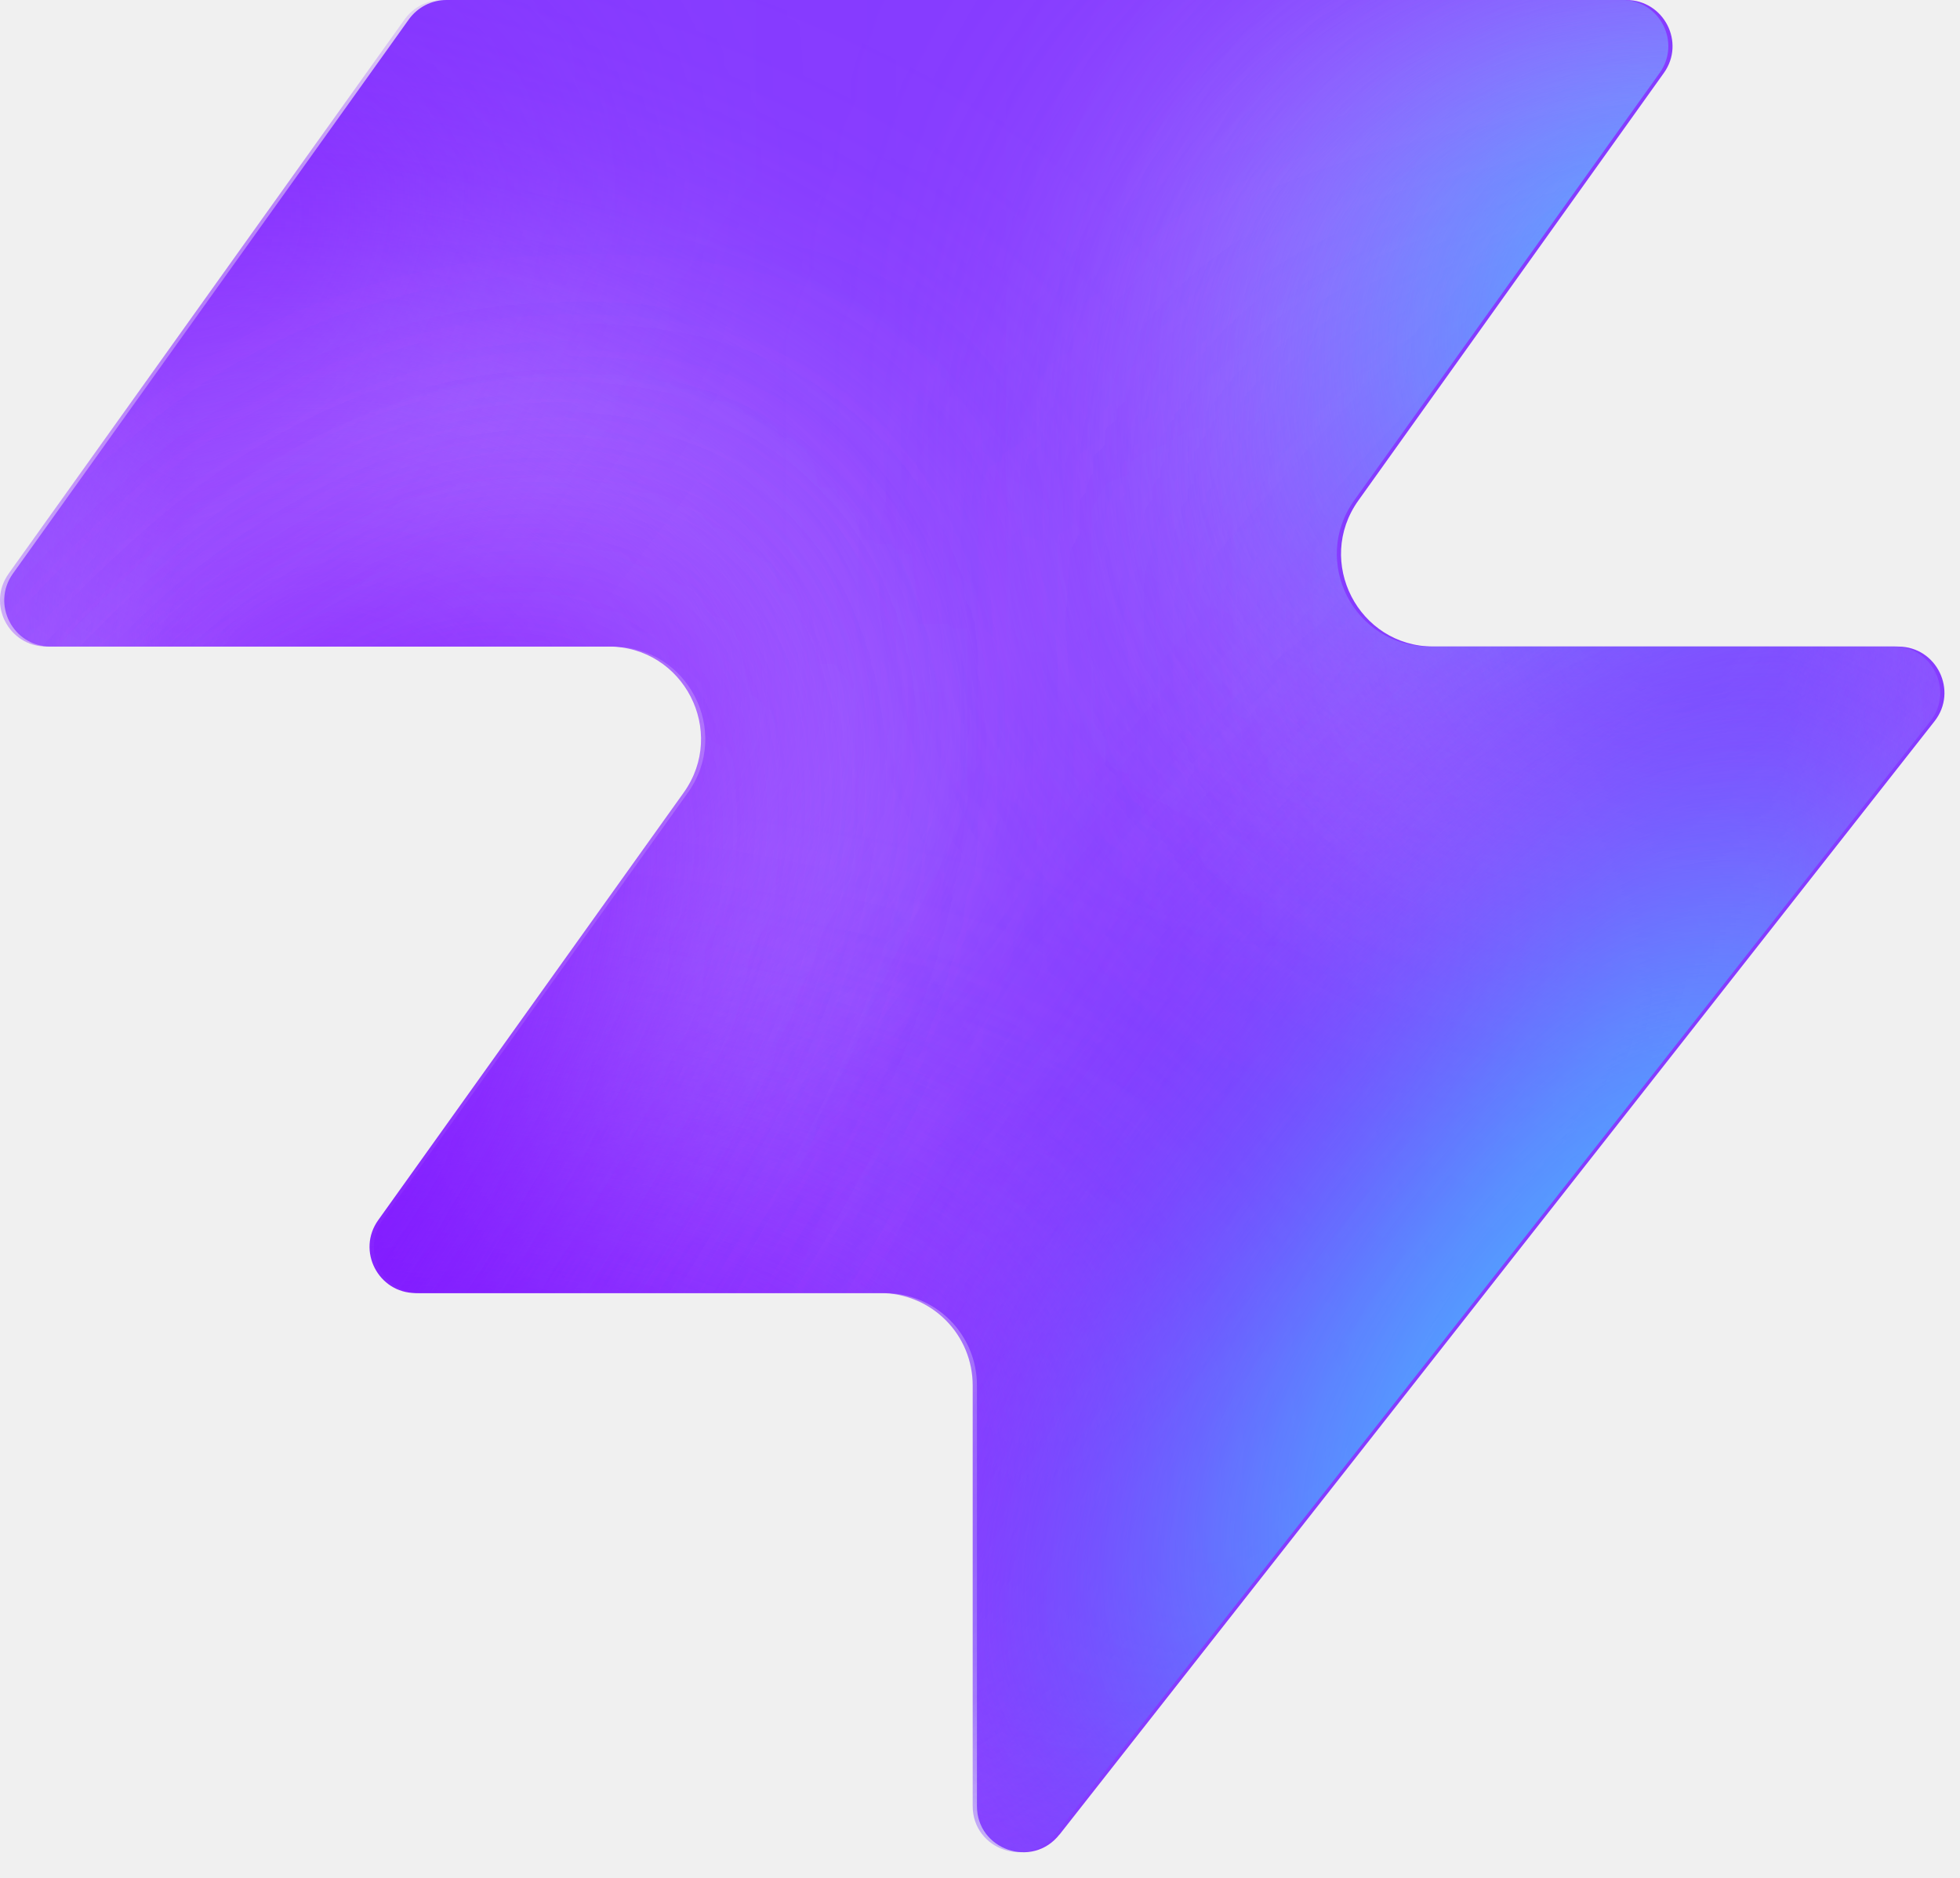
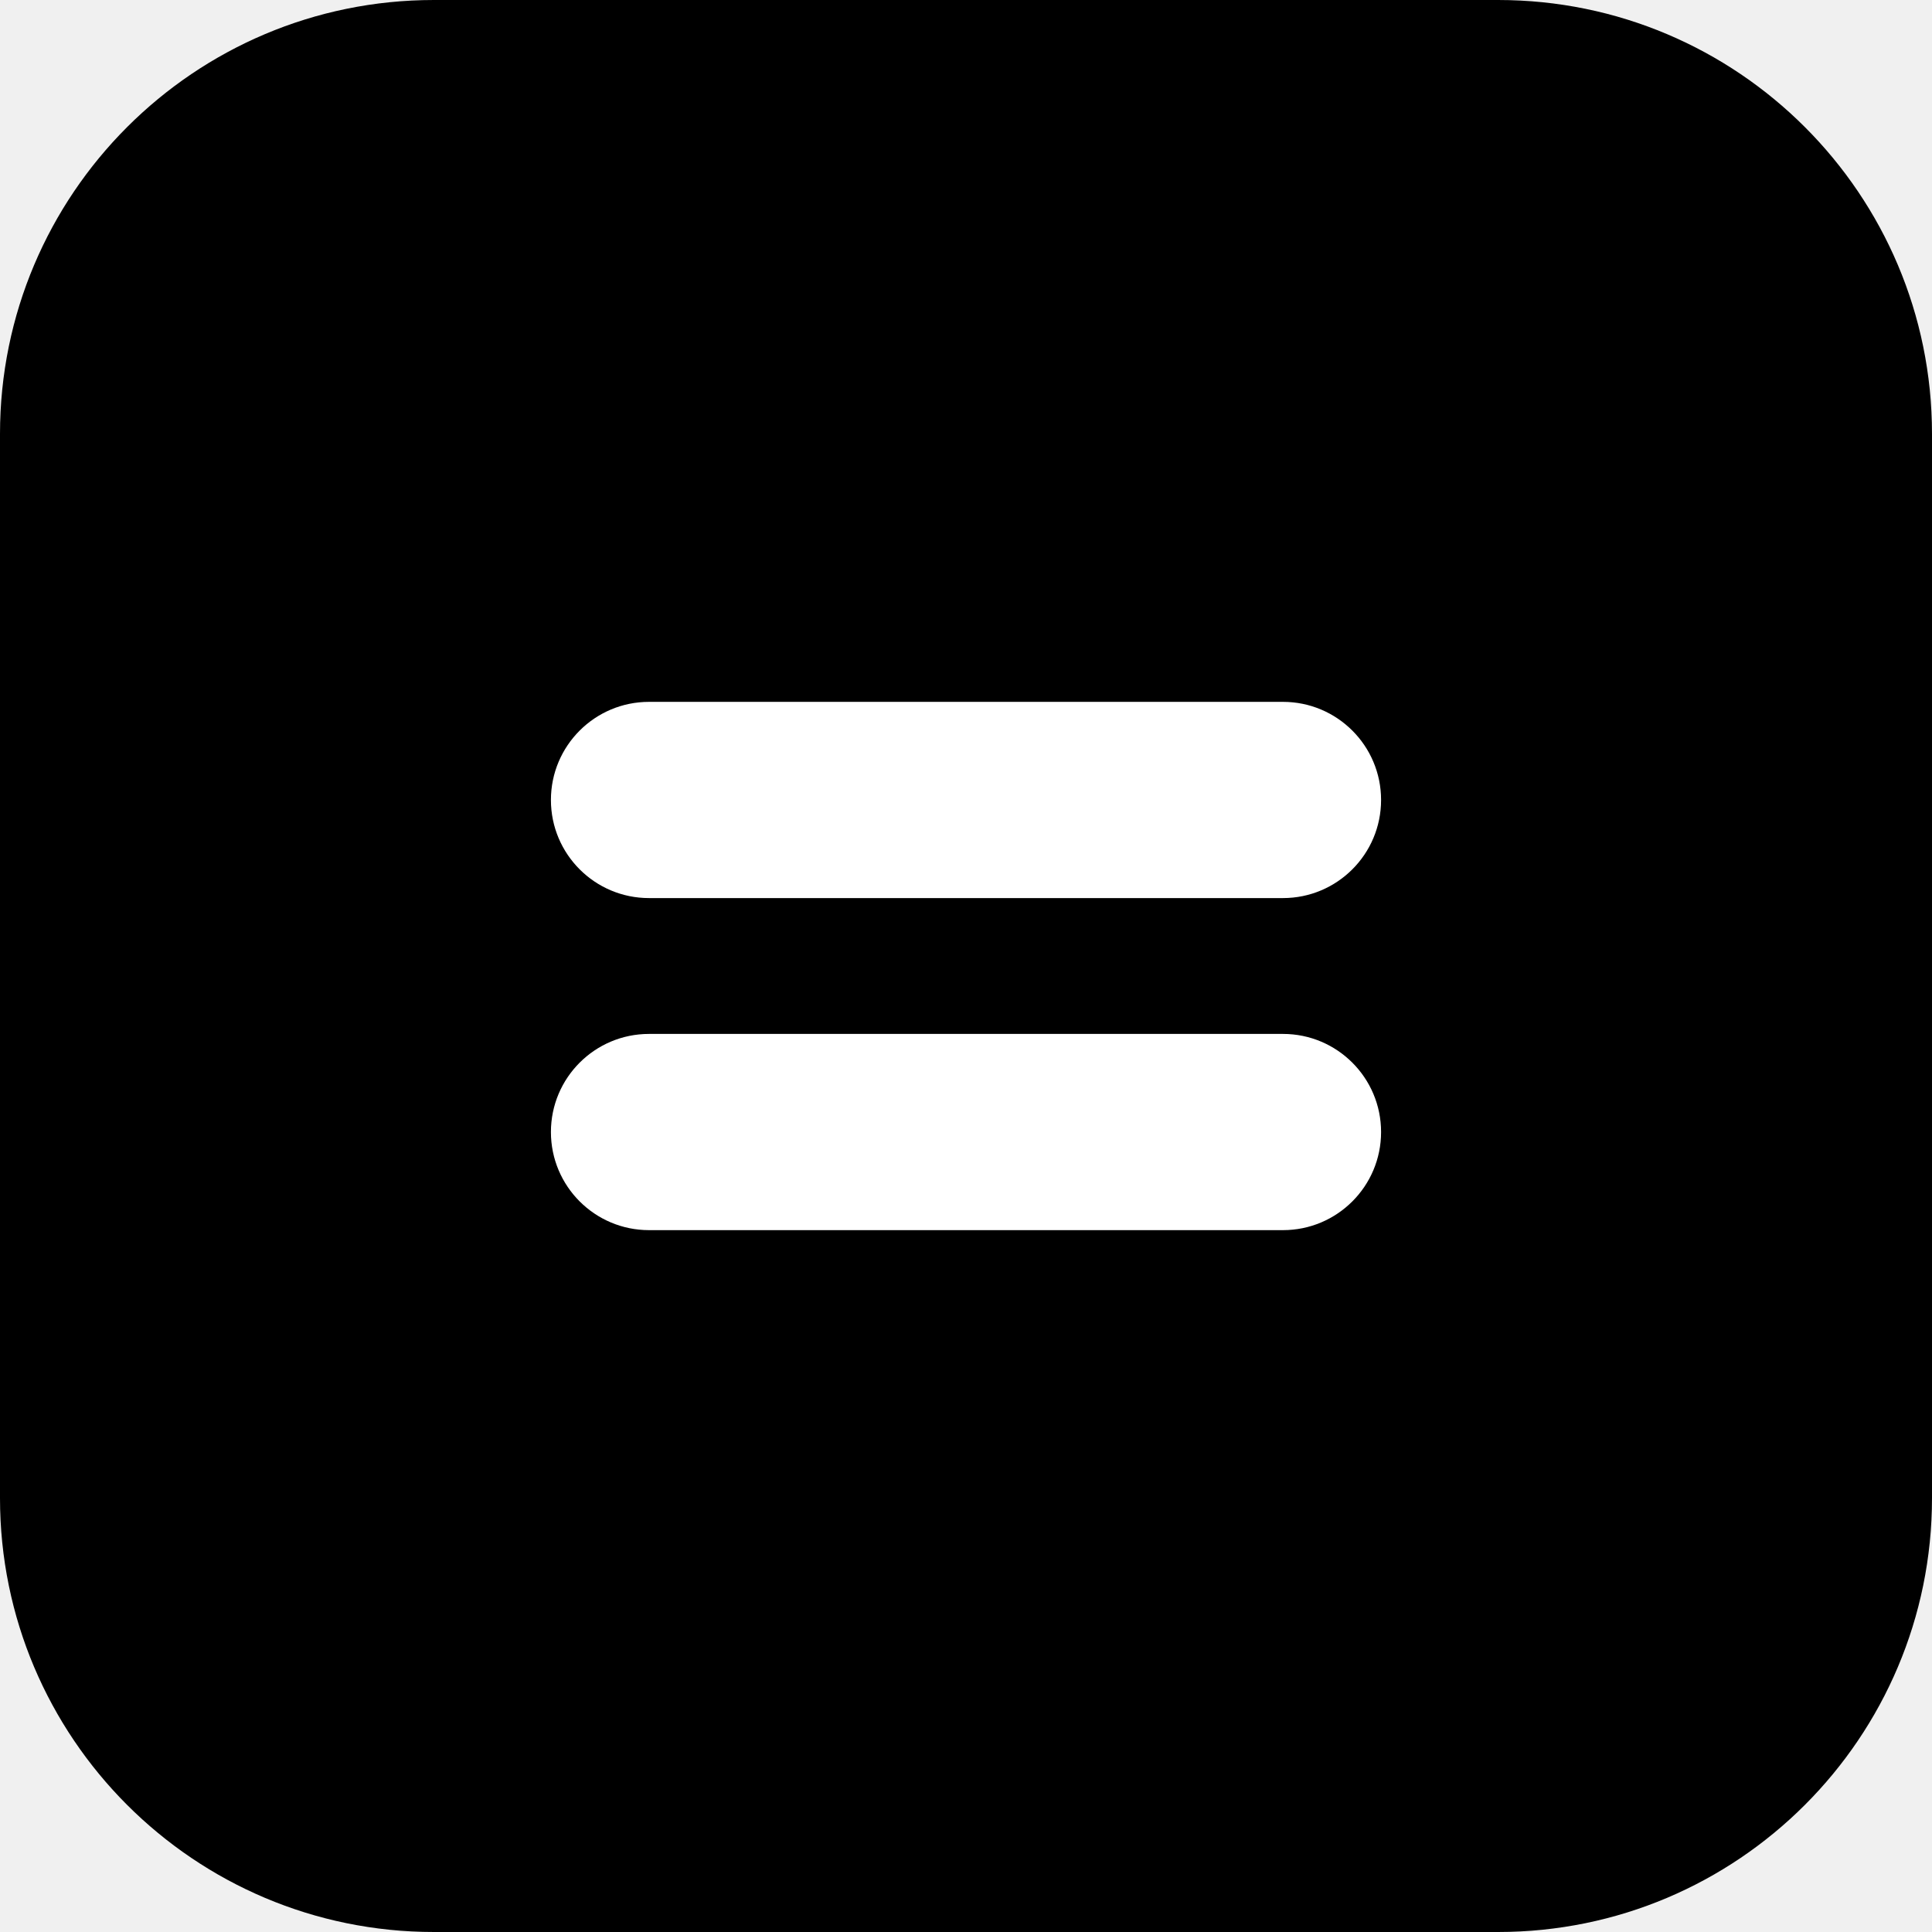
- <svg xmlns="http://www.w3.org/2000/svg" width="48" height="46" fill="none" viewBox="0 0 48 46">
-   <path fill="#863bff" d="M25.946 44.938c-.664.845-2.021.375-2.021-.698V33.937a2.26 2.26 0 0 0-2.262-2.262H10.287c-.92 0-1.456-1.04-.92-1.788l7.48-10.471c1.07-1.497 0-3.578-1.842-3.578H1.237c-.92 0-1.456-1.04-.92-1.788L10.013.474c.214-.297.556-.474.92-.474h28.894c.92 0 1.456 1.04.92 1.788l-7.48 10.471c-1.07 1.498 0 3.579 1.842 3.579h11.377c.943 0 1.473 1.088.89 1.83L25.947 44.94z" style="fill:#863bff;fill:color(display-p3 .525 .23 1);fill-opacity:1" />
-   <mask id="a" width="48" height="46" x="0" y="0" maskUnits="userSpaceOnUse" style="mask-type:alpha">
-     <path fill="#000" d="M25.842 44.938c-.664.844-2.021.375-2.021-.698V33.937a2.26 2.26 0 0 0-2.262-2.262H10.183c-.92 0-1.456-1.04-.92-1.788l7.48-10.471c1.07-1.498 0-3.579-1.842-3.579H1.133c-.92 0-1.456-1.04-.92-1.787L9.91.473c.214-.297.556-.474.92-.474h28.894c.92 0 1.456 1.04.92 1.788l-7.48 10.471c-1.07 1.498 0 3.578 1.842 3.578h11.377c.943 0 1.473 1.088.89 1.832L25.843 44.94z" style="fill:#000;fill-opacity:1" />
-   </mask>
-   <g mask="url(#a)">
-     <g filter="url(#b)">
-       <ellipse cx="5.508" cy="14.704" fill="#ede6ff" rx="5.508" ry="14.704" style="fill:#ede6ff;fill:color(display-p3 .927 .903 1);fill-opacity:1" transform="matrix(.00324 1 1 -.00324 -4.47 31.516)" />
-     </g>
-     <g filter="url(#c)">
-       <ellipse cx="10.399" cy="29.851" fill="#ede6ff" rx="10.399" ry="29.851" style="fill:#ede6ff;fill:color(display-p3 .927 .903 1);fill-opacity:1" transform="matrix(.00324 1 1 -.00324 -39.328 7.883)" />
-     </g>
-     <g filter="url(#d)">
-       <ellipse cx="5.508" cy="30.487" fill="#7e14ff" rx="5.508" ry="30.487" style="fill:#7e14ff;fill:color(display-p3 .492 .077 1);fill-opacity:1" transform="rotate(89.814 -25.913 -14.639)scale(1 -1)" />
-     </g>
-     <g filter="url(#e)">
-       <ellipse cx="5.508" cy="30.599" fill="#7e14ff" rx="5.508" ry="30.599" style="fill:#7e14ff;fill:color(display-p3 .492 .077 1);fill-opacity:1" transform="rotate(89.814 -32.644 -3.334)scale(1 -1)" />
-     </g>
-     <g filter="url(#f)">
-       <ellipse cx="5.508" cy="30.599" fill="#7e14ff" rx="5.508" ry="30.599" style="fill:#7e14ff;fill:color(display-p3 .492 .077 1);fill-opacity:1" transform="matrix(.00324 1 1 -.00324 -34.34 30.47)" />
-     </g>
-     <g filter="url(#g)">
-       <ellipse cx="14.072" cy="22.078" fill="#ede6ff" rx="14.072" ry="22.078" style="fill:#ede6ff;fill:color(display-p3 .927 .903 1);fill-opacity:1" transform="rotate(93.35 24.506 48.493)scale(-1 1)" />
-     </g>
-     <g filter="url(#h)">
-       <ellipse cx="3.47" cy="21.501" fill="#7e14ff" rx="3.47" ry="21.501" style="fill:#7e14ff;fill:color(display-p3 .492 .077 1);fill-opacity:1" transform="rotate(89.009 28.708 47.59)scale(-1 1)" />
-     </g>
-     <g filter="url(#i)">
-       <ellipse cx="3.47" cy="21.501" fill="#7e14ff" rx="3.47" ry="21.501" style="fill:#7e14ff;fill:color(display-p3 .492 .077 1);fill-opacity:1" transform="rotate(89.009 28.708 47.59)scale(-1 1)" />
-     </g>
-     <g filter="url(#j)">
-       <ellipse cx=".387" cy="8.972" fill="#7e14ff" rx="4.407" ry="29.108" style="fill:#7e14ff;fill:color(display-p3 .492 .077 1);fill-opacity:1" transform="rotate(39.51 .387 8.972)" />
-     </g>
-     <g filter="url(#k)">
-       <ellipse cx="47.523" cy="-6.092" fill="#7e14ff" rx="4.407" ry="29.108" style="fill:#7e14ff;fill:color(display-p3 .492 .077 1);fill-opacity:1" transform="rotate(37.892 47.523 -6.092)" />
-     </g>
-     <g filter="url(#l)">
-       <ellipse cx="41.412" cy="6.333" fill="#47bfff" rx="5.971" ry="9.665" style="fill:#47bfff;fill:color(display-p3 .28 .748 1);fill-opacity:1" transform="rotate(37.892 41.412 6.333)" />
-     </g>
-     <g filter="url(#m)">
-       <ellipse cx="-1.879" cy="38.332" fill="#7e14ff" rx="4.407" ry="29.108" style="fill:#7e14ff;fill:color(display-p3 .492 .077 1);fill-opacity:1" transform="rotate(37.892 -1.88 38.332)" />
-     </g>
-     <g filter="url(#n)">
-       <ellipse cx="-1.879" cy="38.332" fill="#7e14ff" rx="4.407" ry="29.108" style="fill:#7e14ff;fill:color(display-p3 .492 .077 1);fill-opacity:1" transform="rotate(37.892 -1.88 38.332)" />
-     </g>
-     <g filter="url(#o)">
-       <ellipse cx="35.651" cy="29.907" fill="#7e14ff" rx="4.407" ry="29.108" style="fill:#7e14ff;fill:color(display-p3 .492 .077 1);fill-opacity:1" transform="rotate(37.892 35.651 29.907)" />
-     </g>
-     <g filter="url(#p)">
-       <ellipse cx="38.418" cy="32.4" fill="#47bfff" rx="5.971" ry="15.297" style="fill:#47bfff;fill:color(display-p3 .28 .748 1);fill-opacity:1" transform="rotate(37.892 38.418 32.4)" />
-     </g>
-   </g>
-   <defs>
-     <filter id="b" width="60.045" height="41.654" x="-19.77" y="16.149" color-interpolation-filters="sRGB" filterUnits="userSpaceOnUse">
-       <feFlood flood-opacity="0" result="BackgroundImageFix" />
-       <feBlend in="SourceGraphic" in2="BackgroundImageFix" result="shape" />
-       <feGaussianBlur result="effect1_foregroundBlur_2002_17158" stdDeviation="7.659" />
-     </filter>
-     <filter id="c" width="90.34" height="51.437" x="-54.613" y="-7.533" color-interpolation-filters="sRGB" filterUnits="userSpaceOnUse">
-       <feFlood flood-opacity="0" result="BackgroundImageFix" />
-       <feBlend in="SourceGraphic" in2="BackgroundImageFix" result="shape" />
-       <feGaussianBlur result="effect1_foregroundBlur_2002_17158" stdDeviation="7.659" />
-     </filter>
-     <filter id="d" width="79.355" height="29.4" x="-49.64" y="2.03" color-interpolation-filters="sRGB" filterUnits="userSpaceOnUse">
-       <feFlood flood-opacity="0" result="BackgroundImageFix" />
-       <feBlend in="SourceGraphic" in2="BackgroundImageFix" result="shape" />
-       <feGaussianBlur result="effect1_foregroundBlur_2002_17158" stdDeviation="4.596" />
-     </filter>
-     <filter id="e" width="79.579" height="29.4" x="-45.045" y="20.029" color-interpolation-filters="sRGB" filterUnits="userSpaceOnUse">
-       <feFlood flood-opacity="0" result="BackgroundImageFix" />
-       <feBlend in="SourceGraphic" in2="BackgroundImageFix" result="shape" />
-       <feGaussianBlur result="effect1_foregroundBlur_2002_17158" stdDeviation="4.596" />
-     </filter>
-     <filter id="f" width="79.579" height="29.4" x="-43.513" y="21.178" color-interpolation-filters="sRGB" filterUnits="userSpaceOnUse">
-       <feFlood flood-opacity="0" result="BackgroundImageFix" />
-       <feBlend in="SourceGraphic" in2="BackgroundImageFix" result="shape" />
-       <feGaussianBlur result="effect1_foregroundBlur_2002_17158" stdDeviation="4.596" />
-     </filter>
-     <filter id="g" width="74.749" height="58.852" x="15.756" y="-17.901" color-interpolation-filters="sRGB" filterUnits="userSpaceOnUse">
-       <feFlood flood-opacity="0" result="BackgroundImageFix" />
-       <feBlend in="SourceGraphic" in2="BackgroundImageFix" result="shape" />
-       <feGaussianBlur result="effect1_foregroundBlur_2002_17158" stdDeviation="7.659" />
-     </filter>
-     <filter id="h" width="61.377" height="25.362" x="23.548" y="2.284" color-interpolation-filters="sRGB" filterUnits="userSpaceOnUse">
-       <feFlood flood-opacity="0" result="BackgroundImageFix" />
-       <feBlend in="SourceGraphic" in2="BackgroundImageFix" result="shape" />
-       <feGaussianBlur result="effect1_foregroundBlur_2002_17158" stdDeviation="4.596" />
-     </filter>
-     <filter id="i" width="61.377" height="25.362" x="23.548" y="2.284" color-interpolation-filters="sRGB" filterUnits="userSpaceOnUse">
-       <feFlood flood-opacity="0" result="BackgroundImageFix" />
-       <feBlend in="SourceGraphic" in2="BackgroundImageFix" result="shape" />
-       <feGaussianBlur result="effect1_foregroundBlur_2002_17158" stdDeviation="4.596" />
-     </filter>
-     <filter id="j" width="56.045" height="63.649" x="-27.636" y="-22.853" color-interpolation-filters="sRGB" filterUnits="userSpaceOnUse">
-       <feFlood flood-opacity="0" result="BackgroundImageFix" />
-       <feBlend in="SourceGraphic" in2="BackgroundImageFix" result="shape" />
-       <feGaussianBlur result="effect1_foregroundBlur_2002_17158" stdDeviation="4.596" />
-     </filter>
-     <filter id="k" width="54.814" height="64.646" x="20.116" y="-38.415" color-interpolation-filters="sRGB" filterUnits="userSpaceOnUse">
-       <feFlood flood-opacity="0" result="BackgroundImageFix" />
-       <feBlend in="SourceGraphic" in2="BackgroundImageFix" result="shape" />
-       <feGaussianBlur result="effect1_foregroundBlur_2002_17158" stdDeviation="4.596" />
-     </filter>
-     <filter id="l" width="33.541" height="35.313" x="24.641" y="-11.323" color-interpolation-filters="sRGB" filterUnits="userSpaceOnUse">
-       <feFlood flood-opacity="0" result="BackgroundImageFix" />
-       <feBlend in="SourceGraphic" in2="BackgroundImageFix" result="shape" />
-       <feGaussianBlur result="effect1_foregroundBlur_2002_17158" stdDeviation="4.596" />
-     </filter>
-     <filter id="m" width="54.814" height="64.646" x="-29.286" y="6.009" color-interpolation-filters="sRGB" filterUnits="userSpaceOnUse">
-       <feFlood flood-opacity="0" result="BackgroundImageFix" />
-       <feBlend in="SourceGraphic" in2="BackgroundImageFix" result="shape" />
-       <feGaussianBlur result="effect1_foregroundBlur_2002_17158" stdDeviation="4.596" />
-     </filter>
-     <filter id="n" width="54.814" height="64.646" x="-29.286" y="6.009" color-interpolation-filters="sRGB" filterUnits="userSpaceOnUse">
-       <feFlood flood-opacity="0" result="BackgroundImageFix" />
-       <feBlend in="SourceGraphic" in2="BackgroundImageFix" result="shape" />
-       <feGaussianBlur result="effect1_foregroundBlur_2002_17158" stdDeviation="4.596" />
-     </filter>
-     <filter id="o" width="54.814" height="64.646" x="8.244" y="-2.416" color-interpolation-filters="sRGB" filterUnits="userSpaceOnUse">
-       <feFlood flood-opacity="0" result="BackgroundImageFix" />
-       <feBlend in="SourceGraphic" in2="BackgroundImageFix" result="shape" />
-       <feGaussianBlur result="effect1_foregroundBlur_2002_17158" stdDeviation="4.596" />
-     </filter>
-     <filter id="p" width="39.409" height="43.623" x="18.713" y="10.588" color-interpolation-filters="sRGB" filterUnits="userSpaceOnUse">
-       <feFlood flood-opacity="0" result="BackgroundImageFix" />
-       <feBlend in="SourceGraphic" in2="BackgroundImageFix" result="shape" />
-       <feGaussianBlur result="effect1_foregroundBlur_2002_17158" stdDeviation="4.596" />
-     </filter>
-   </defs>
+ <svg xmlns="http://www.w3.org/2000/svg" width="512" height="512" viewBox="0 0 512 512">
+   <rect width="512" height="512" rx="115" ry="115" fill="#000000" />
+   <rect x="146" y="186" width="220" height="52" rx="26" ry="26" fill="#ffffff" />
+   <rect x="146" y="274" width="220" height="52" rx="26" ry="26" fill="#ffffff" />
</svg>
